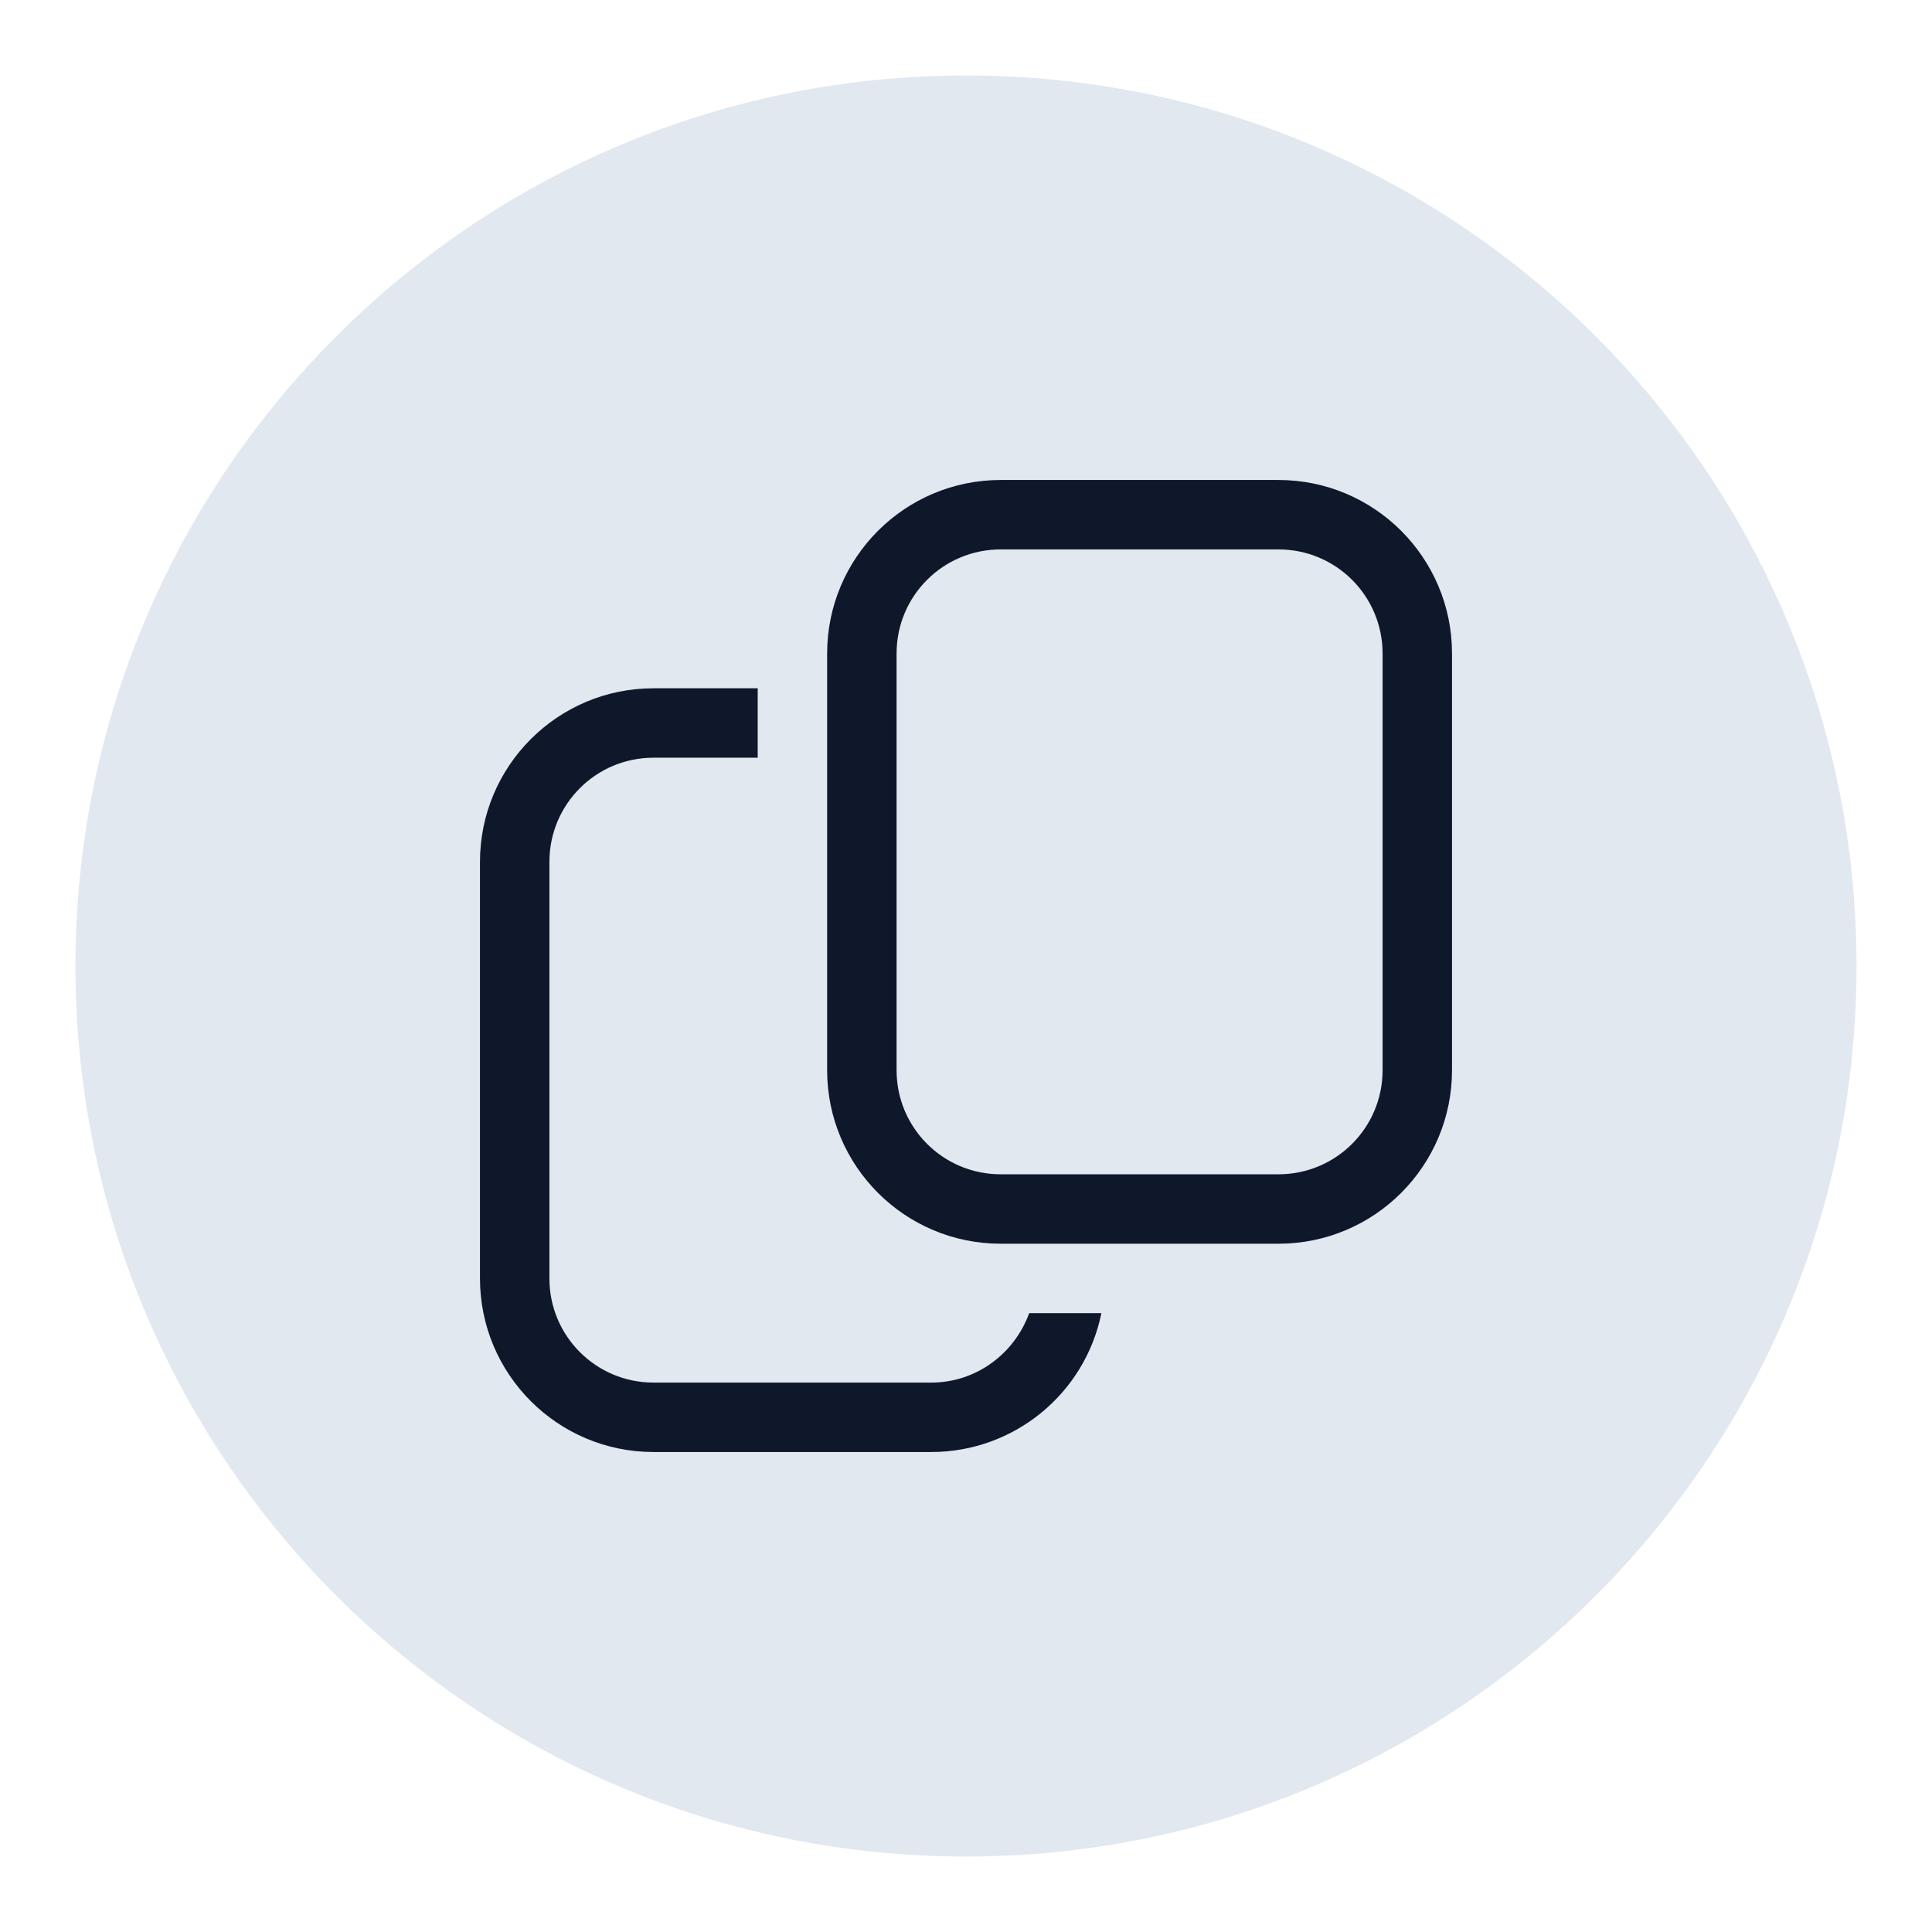
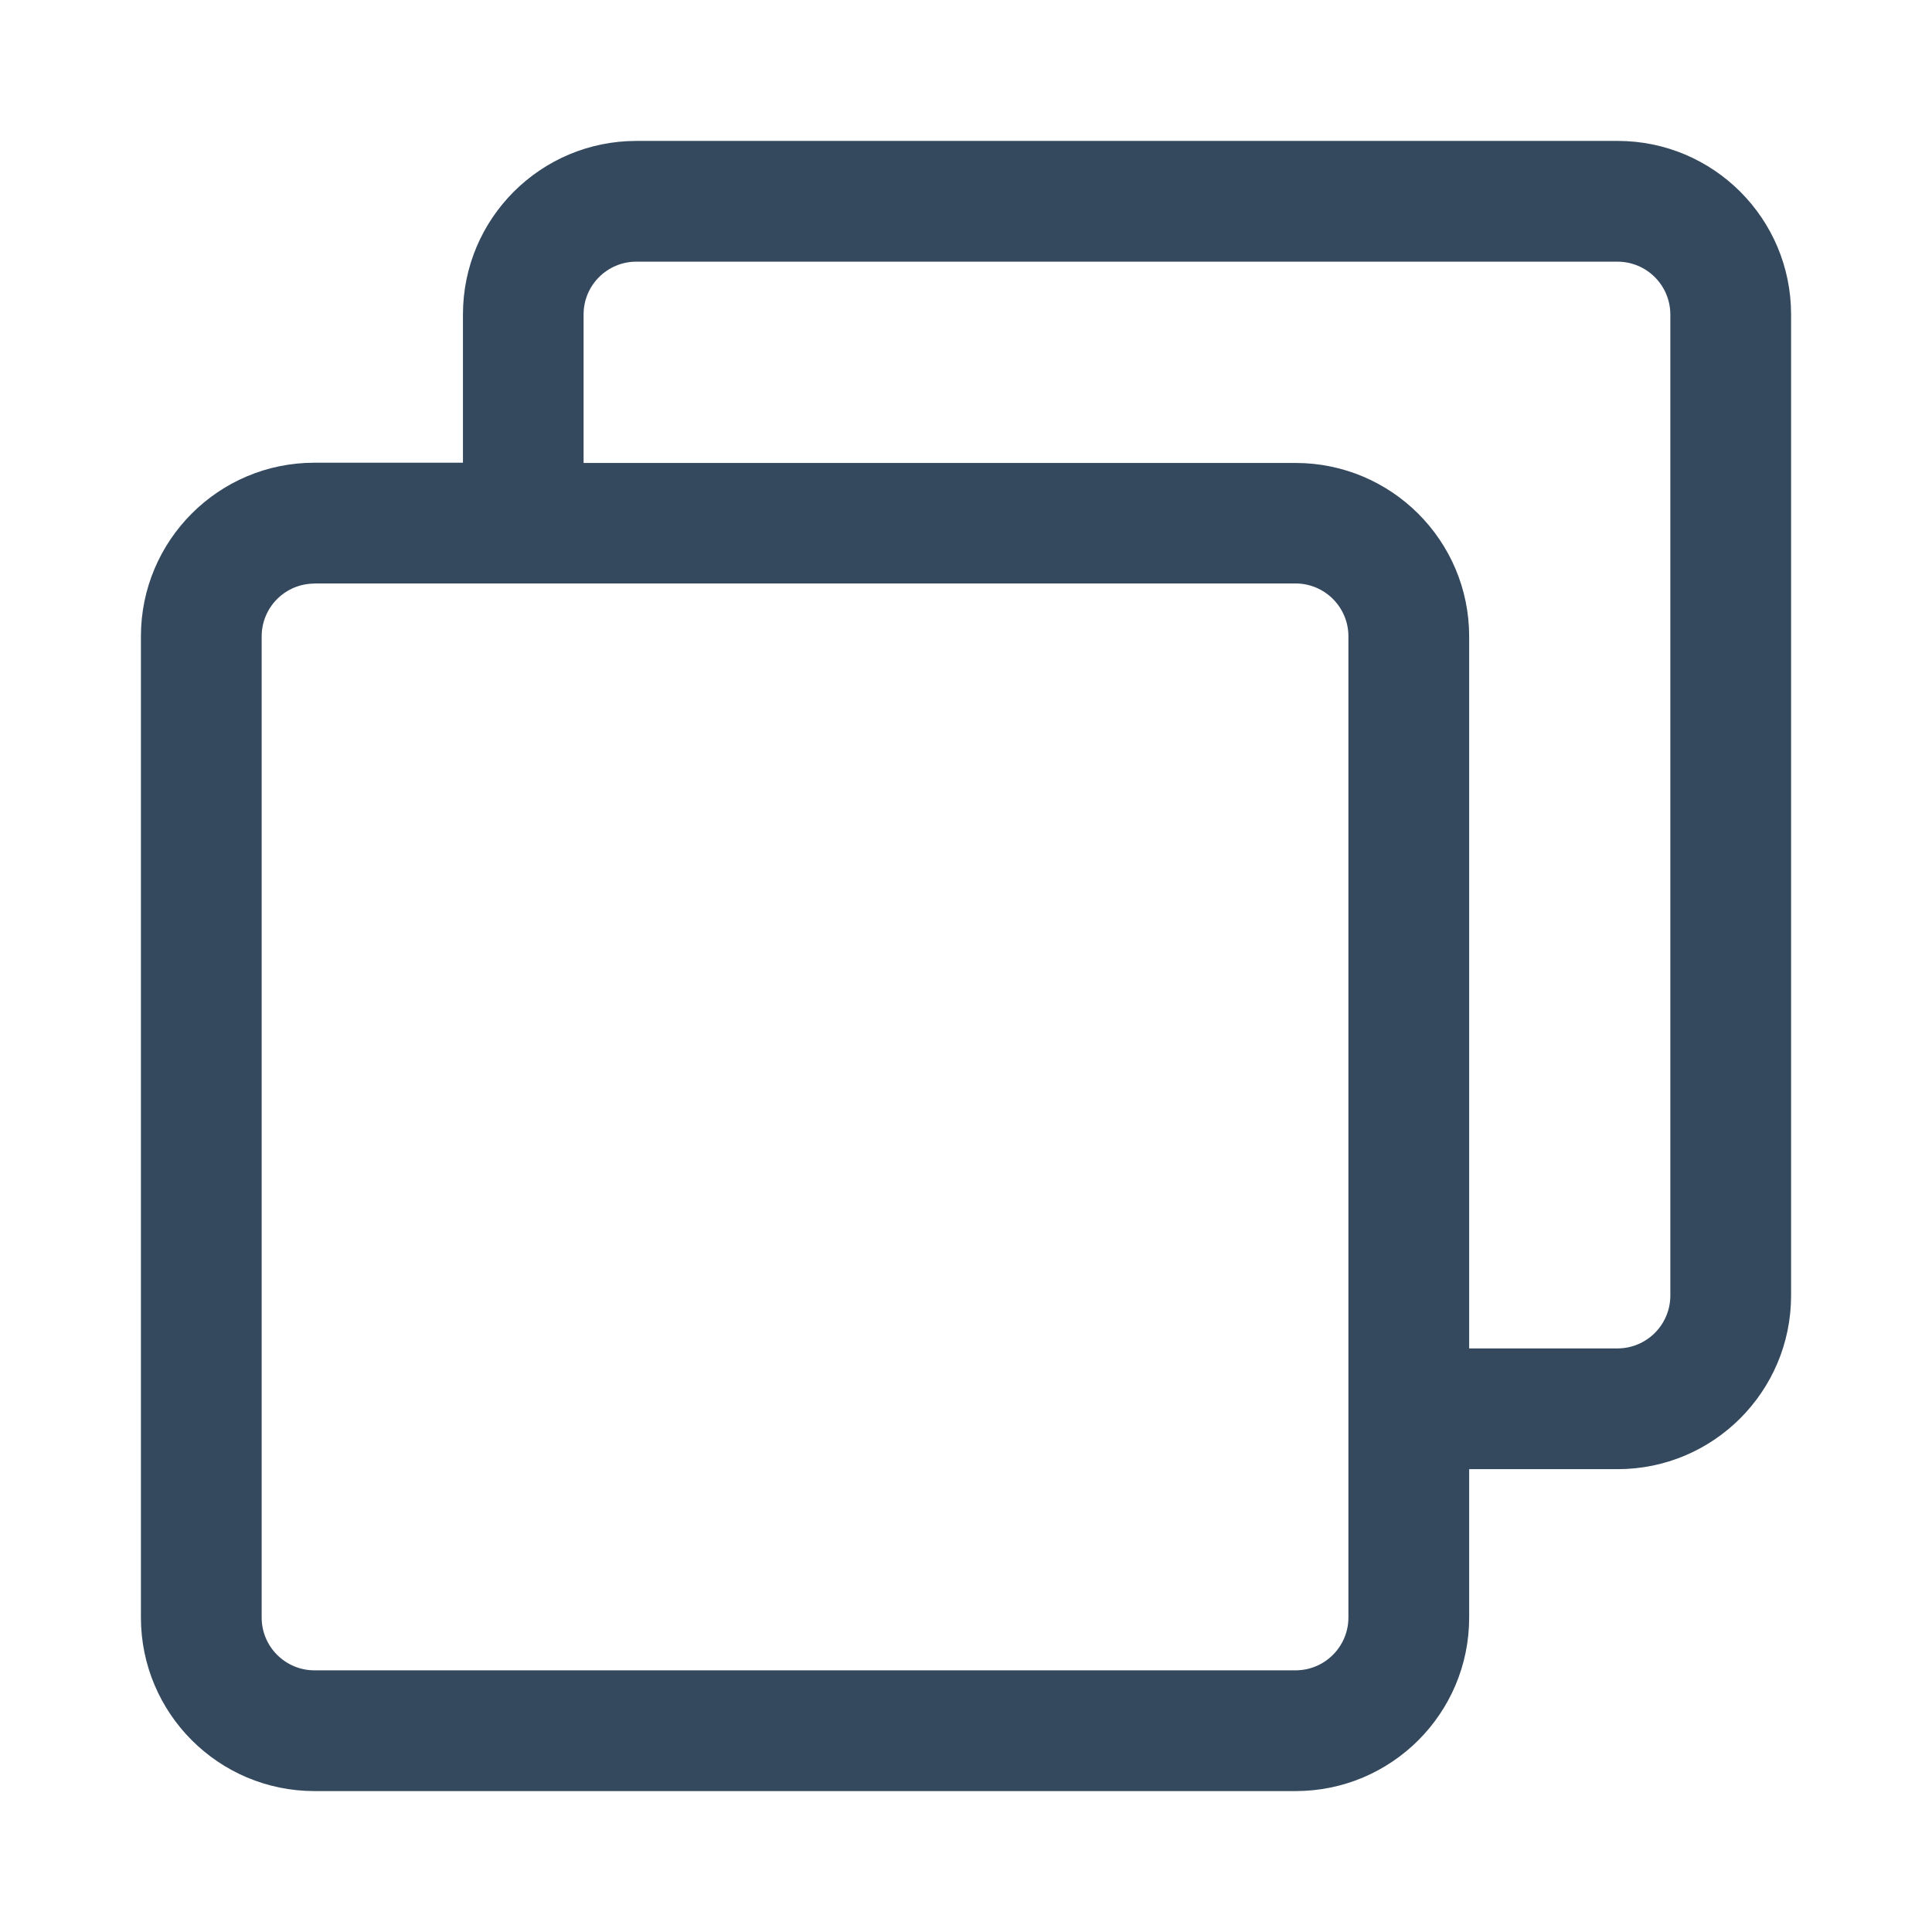
- <svg xmlns="http://www.w3.org/2000/svg" width="64" height="64" viewBox="0 0 64 64">
-   <circle cx="32" cy="32" r="29.5" fill="#E2E8F0" />
-   <g fill="#0F172A" transform="translate(9 9) scale(2.3)">
-     <path d="M7 7H5.5C4.67 7 4 7.67 4 8.5v6c0 .83.67 1.5 1.5 1.5h4c.65 0 1.2-.42 1.41-1h1.04a2.5 2.5 0 0 1-2.45 2h-4A2.5 2.5 0 0 1 3 14.5v-6A2.5 2.5 0 0 1 5.5 6H7v1Zm7.5-4A2.5 2.5 0 0 1 17 5.5v6a2.5 2.5 0 0 1-2.5 2.5h-4A2.5 2.5 0 0 1 8 11.5v-6A2.5 2.5 0 0 1 10.5 3h4Zm-4 1C9.67 4 9 4.67 9 5.5v6c0 .83.67 1.5 1.5 1.5h4c.83 0 1.5-.67 1.5-1.5v-6c0-.83-.67-1.5-1.5-1.5h-4Z" />
-   </g>
+ <svg xmlns="http://www.w3.org/2000/svg" t="1741706050290" class="icon" viewBox="0 0 1024 1024" version="1.1" p-id="7278" width="200" height="200">
+   <path d="M337.28 138.688a27.968 27.968 0 0 0-27.968 27.968v78.72h377.344c50.816 0 92.032 41.152 92.032 91.968v377.344h78.656a28.032 28.032 0 0 0 27.968-28.032V166.656a28.032 28.032 0 0 0-27.968-27.968H337.28z m441.408 640v78.656c0 50.816-41.216 91.968-92.032 91.968H166.656a92.032 92.032 0 0 1-91.968-91.968V337.28c0-50.816 41.152-92.032 91.968-92.032h78.72V166.656c0-50.816 41.152-91.968 91.968-91.968h520c50.816 0 91.968 41.152 91.968 91.968v520c0 50.816-41.152 92.032-91.968 92.032h-78.72zM166.656 309.312a27.968 27.968 0 0 0-27.968 28.032v520c0 15.424 12.544 27.968 27.968 27.968h520a28.032 28.032 0 0 0 28.032-27.968V337.28a28.032 28.032 0 0 0-28.032-28.032H166.656z" p-id="7279" fill="#34495e" />
</svg>
